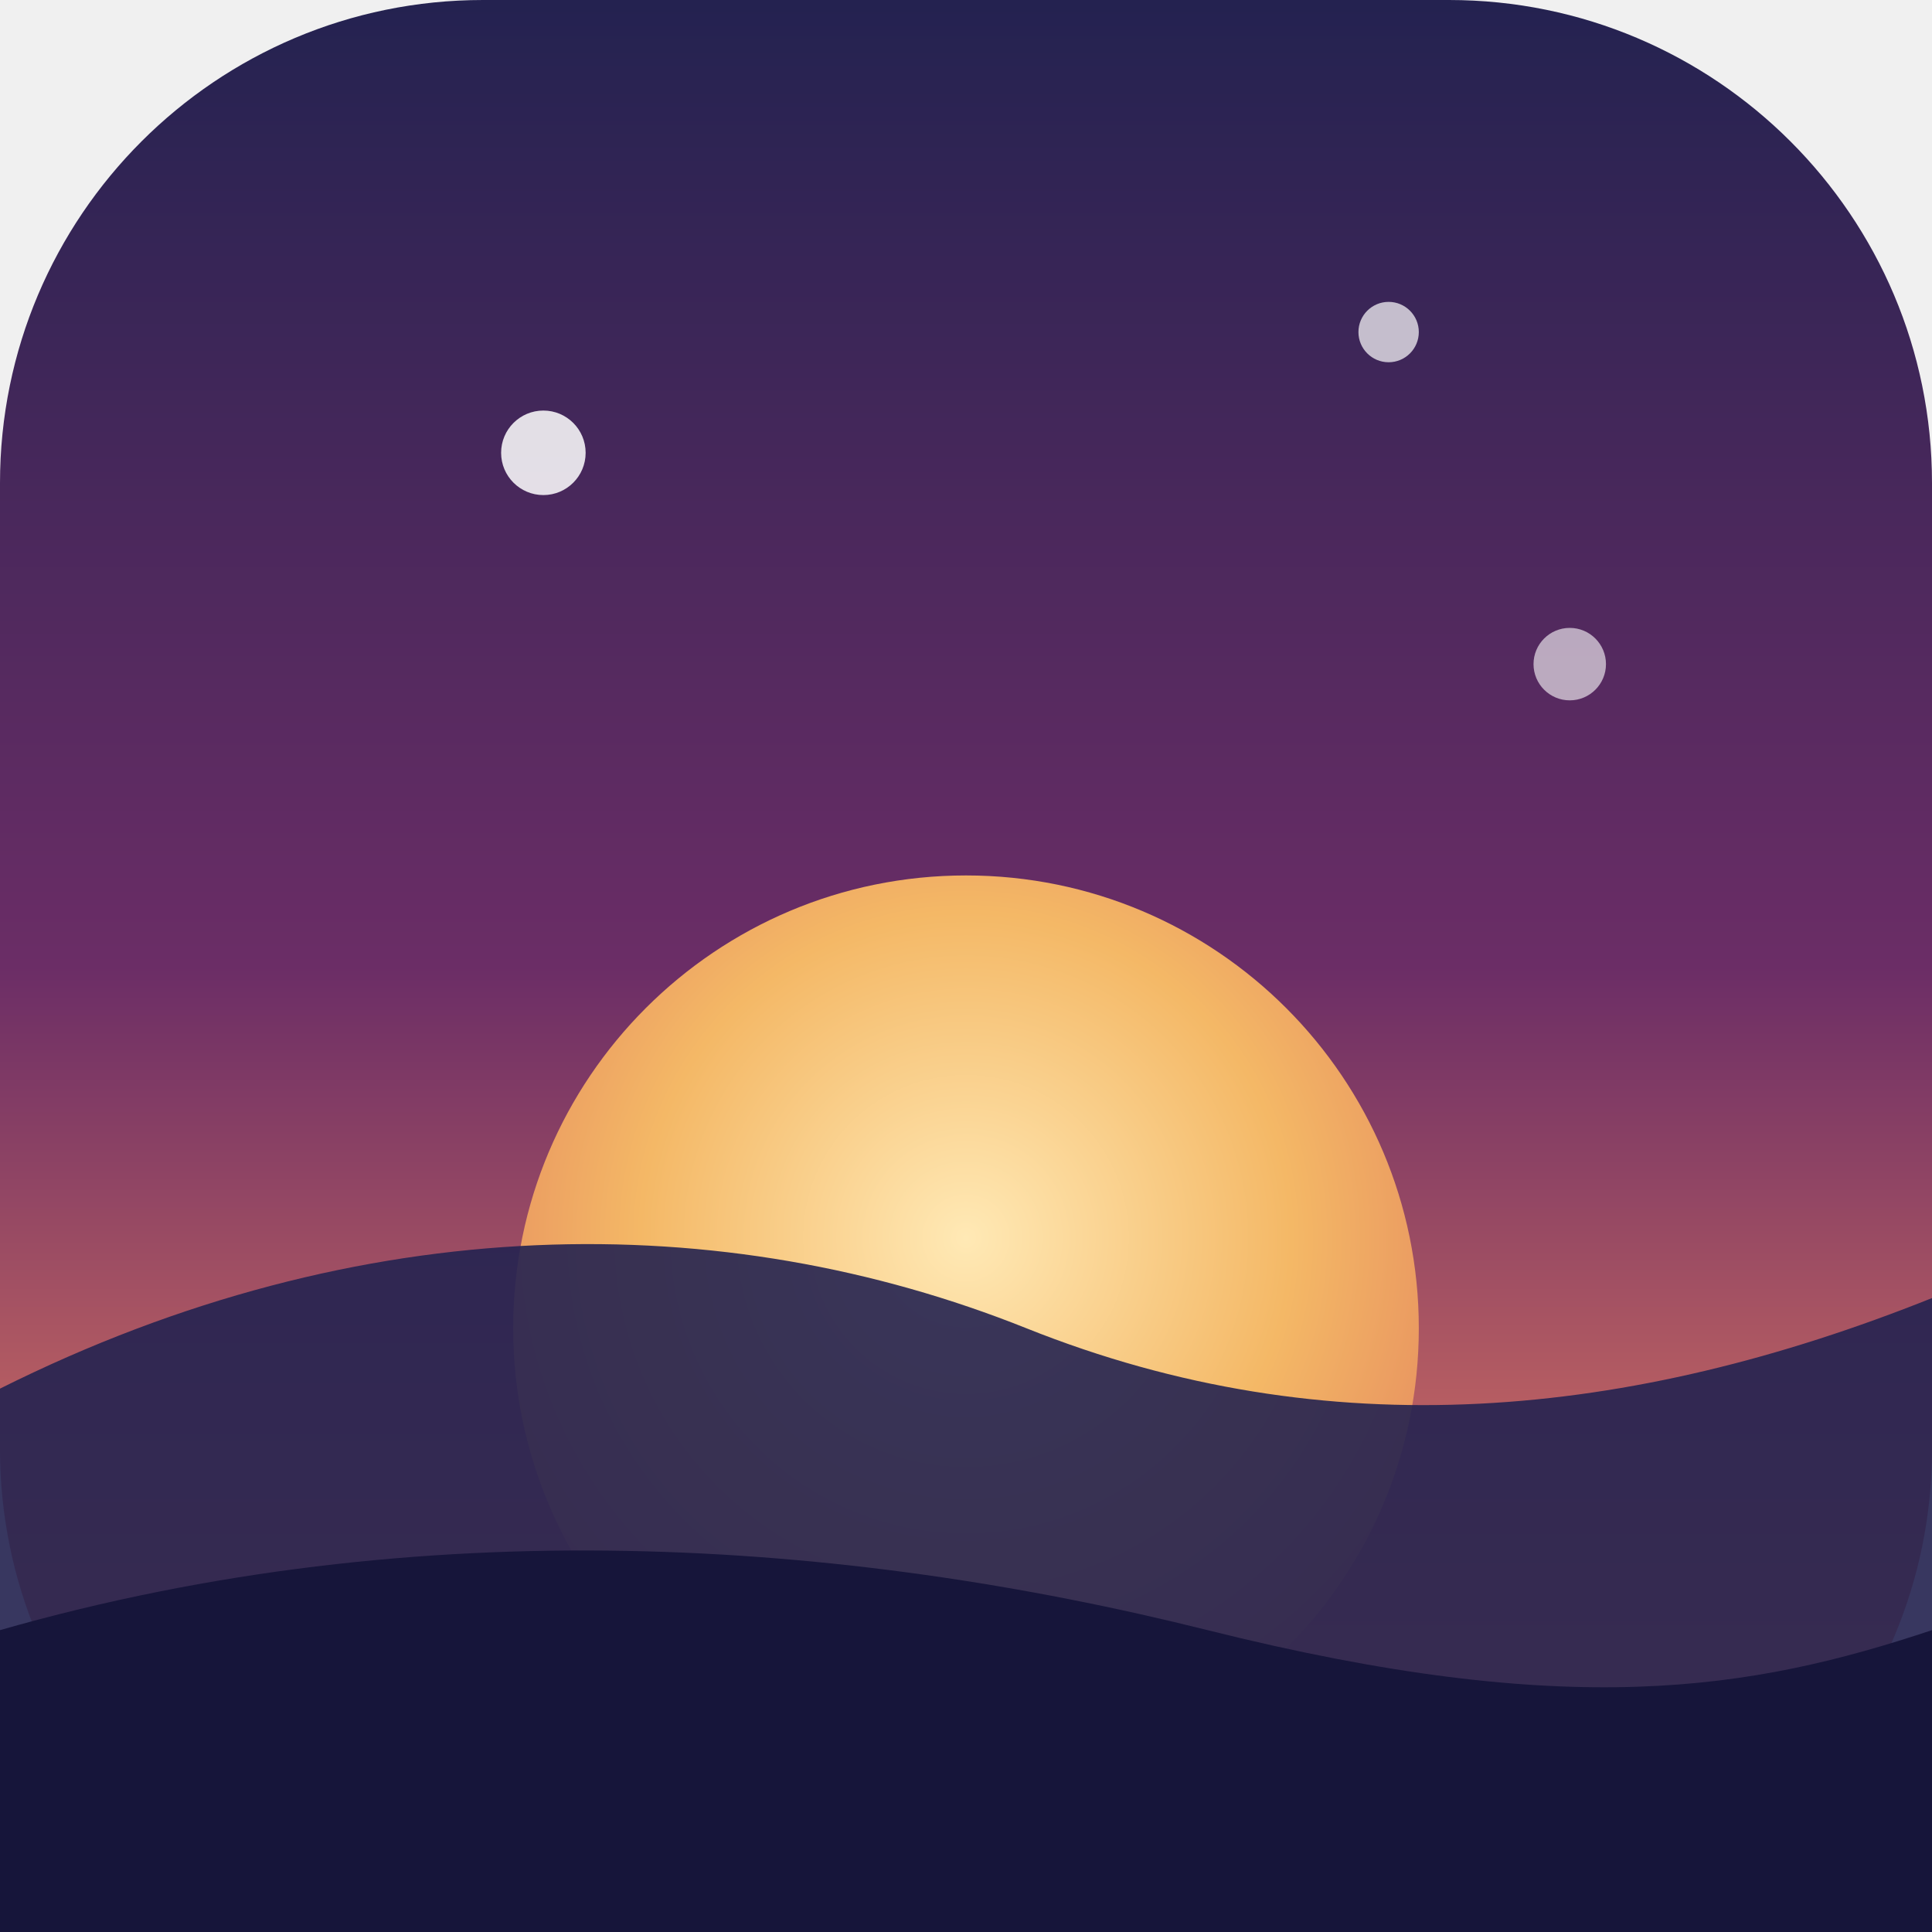
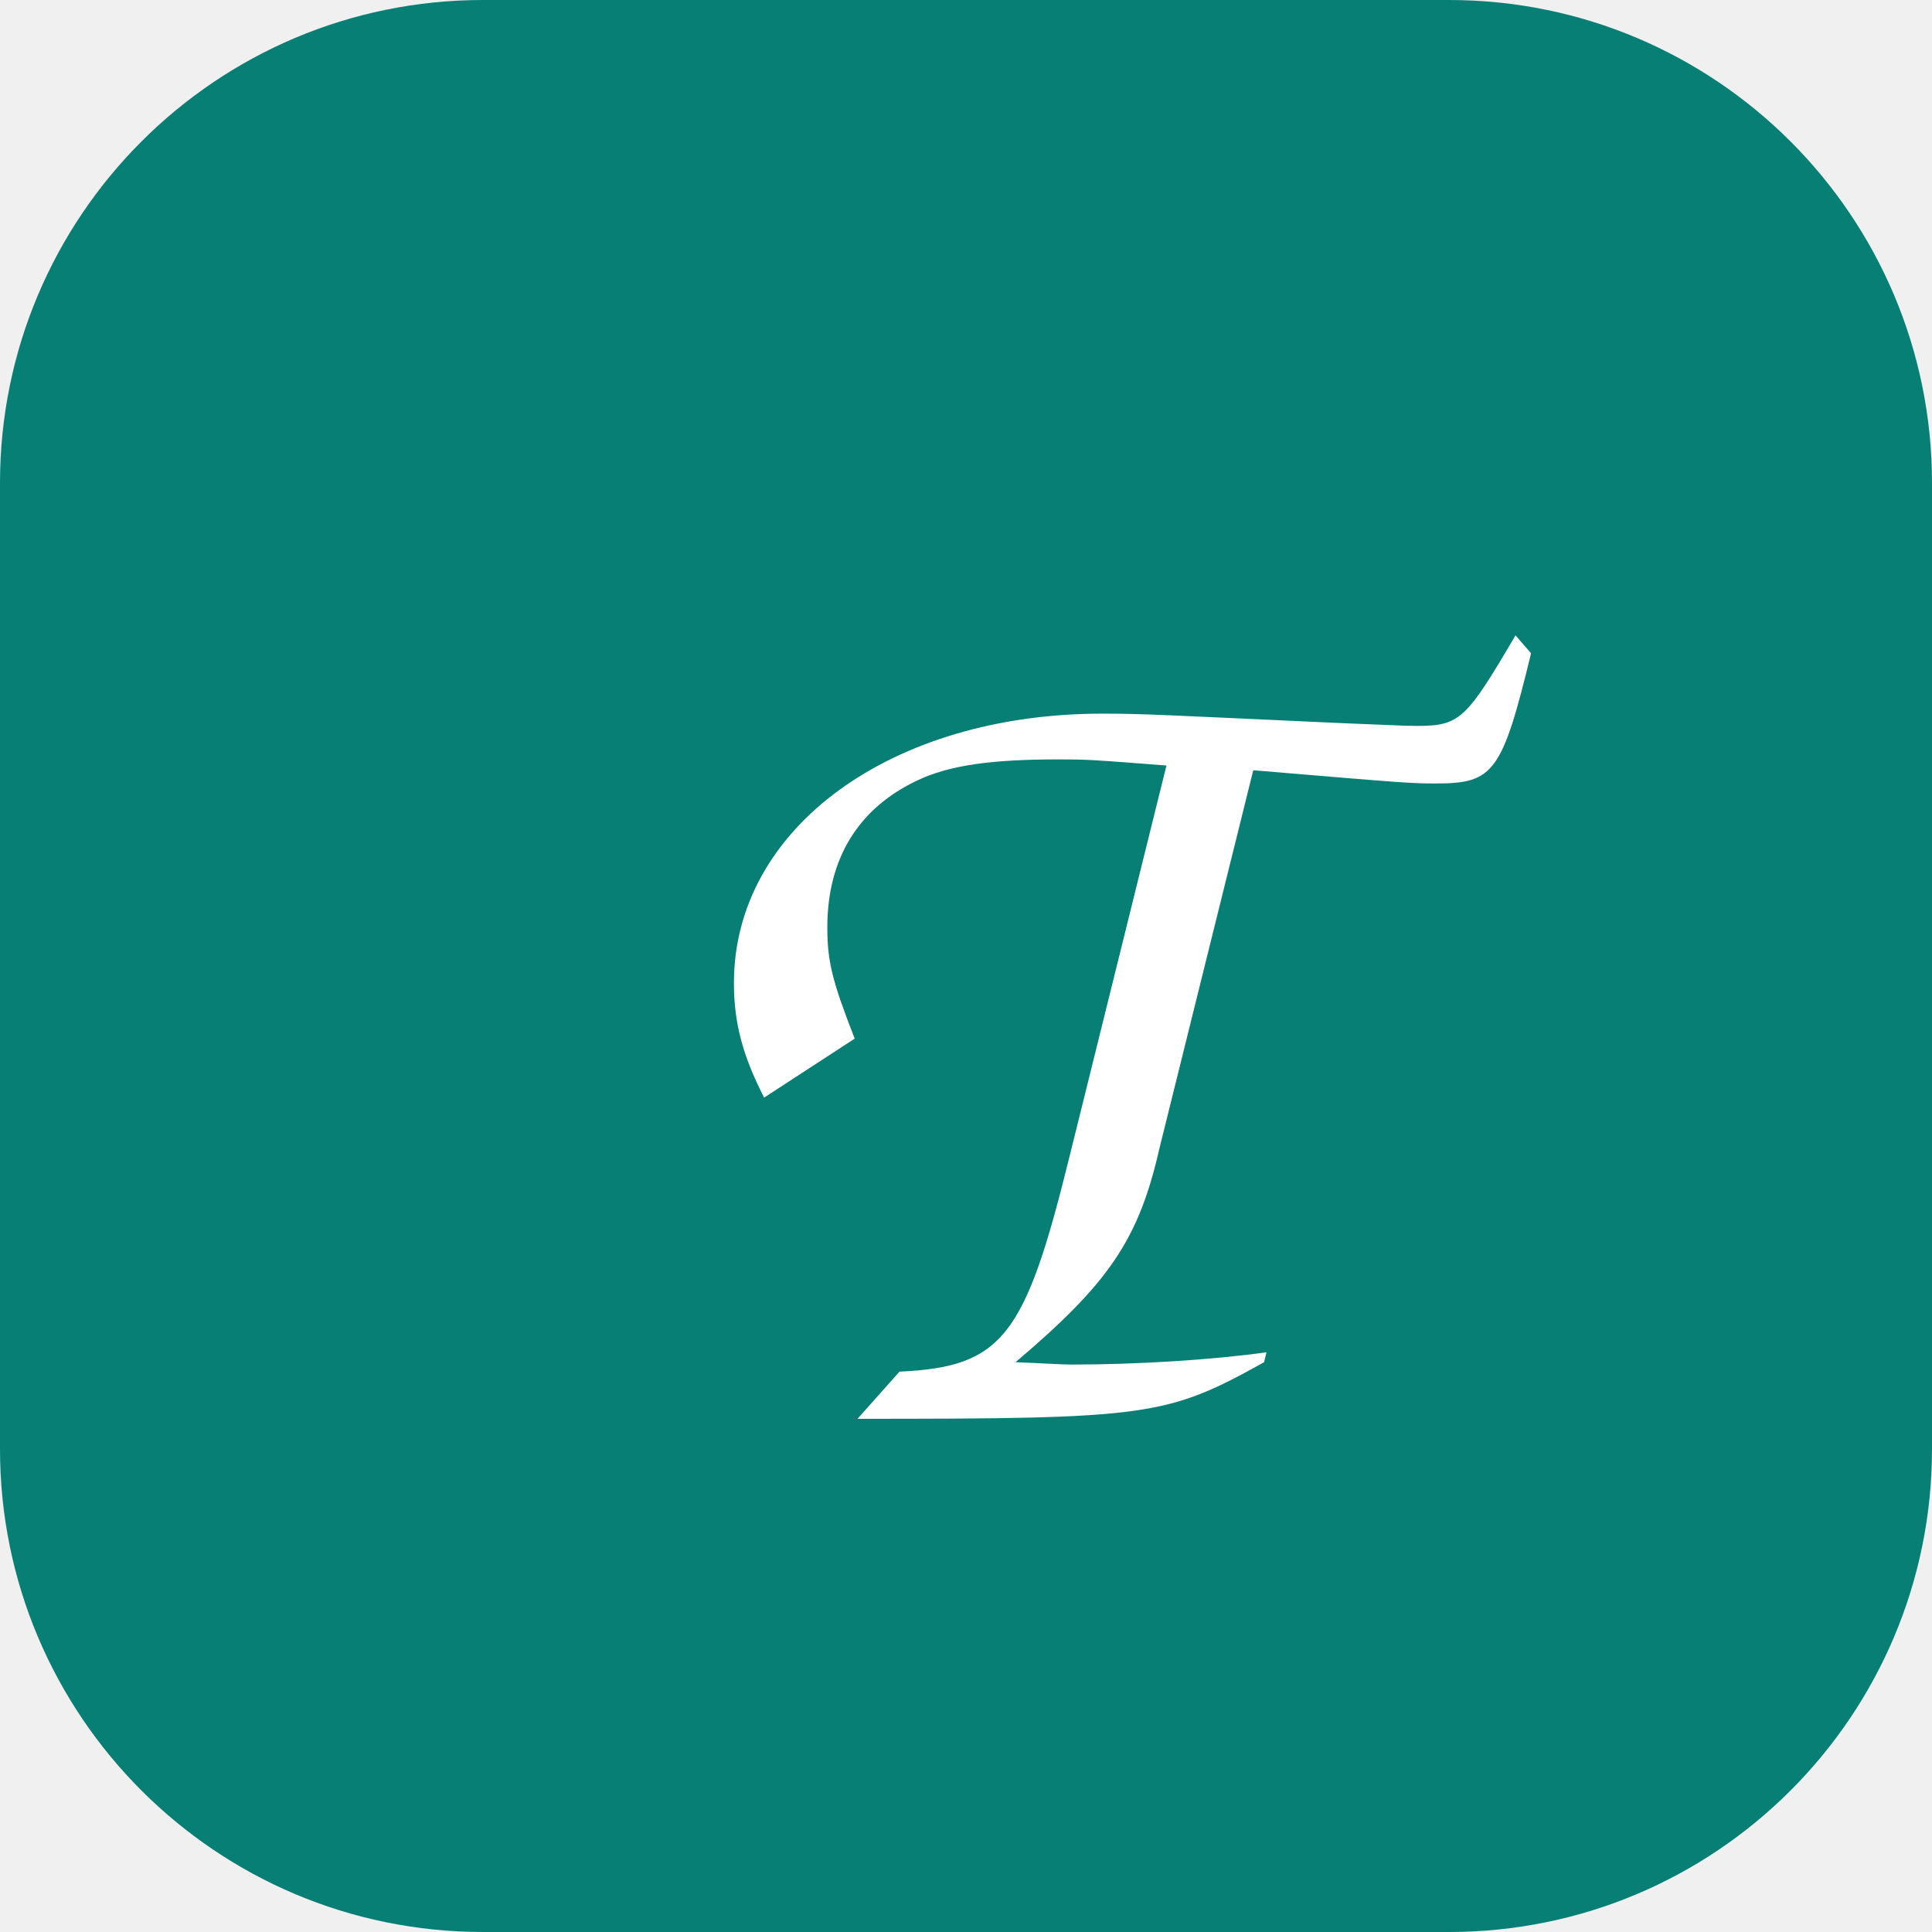
<svg xmlns="http://www.w3.org/2000/svg" viewBox="0 0 64 64">
-   <defs>
-     <linearGradient id="s" x1="0" y1="0" x2="0" y2="1">
-       <stop offset="0" stop-color="#232250" />
-       <stop offset=".5" stop-color="#6B2D66" />
-       <stop offset=".85" stop-color="#E0785F" />
-       <stop offset="1" stop-color="#F4B866" />
-     </linearGradient>
-     <radialGradient id="u" cx=".5" cy=".4" r=".6">
-       <stop offset="0" stop-color="#FFE9B5" />
-       <stop offset=".6" stop-color="#F4B866" />
-       <stop offset="1" stop-color="#E58A5E" />
-     </radialGradient>
-   </defs>
-   <rect width="64" height="64" rx="16" fill="url(#s)" />
-   <circle cx="18" cy="15" r="1.4" fill="#fff" opacity=".85" />
-   <circle cx="46" cy="11" r="1" fill="#fff" opacity=".7" />
-   <circle cx="52" cy="22" r="1.2" fill="#fff" opacity=".6" />
-   <circle cx="32" cy="44" r="15" fill="url(#u)" />
-   <path d="M0 46c12-6 24-6 34-2s20 3 30-1v21H0z" fill="#232250" opacity=".9" />
-   <path d="M0 54c14-4 28-3 40 0s18 2 24 0v10H0z" fill="#16153A" />
+   <rect width="64" height="64" rx="16" fill="#087F75" />
+   <text x="32" y="47" text-anchor="middle" font-family="'Segoe Script', 'Brush Script MT', cursive" font-size="40" font-style="italic" fill="#FFFFFF">T</text>
</svg>
